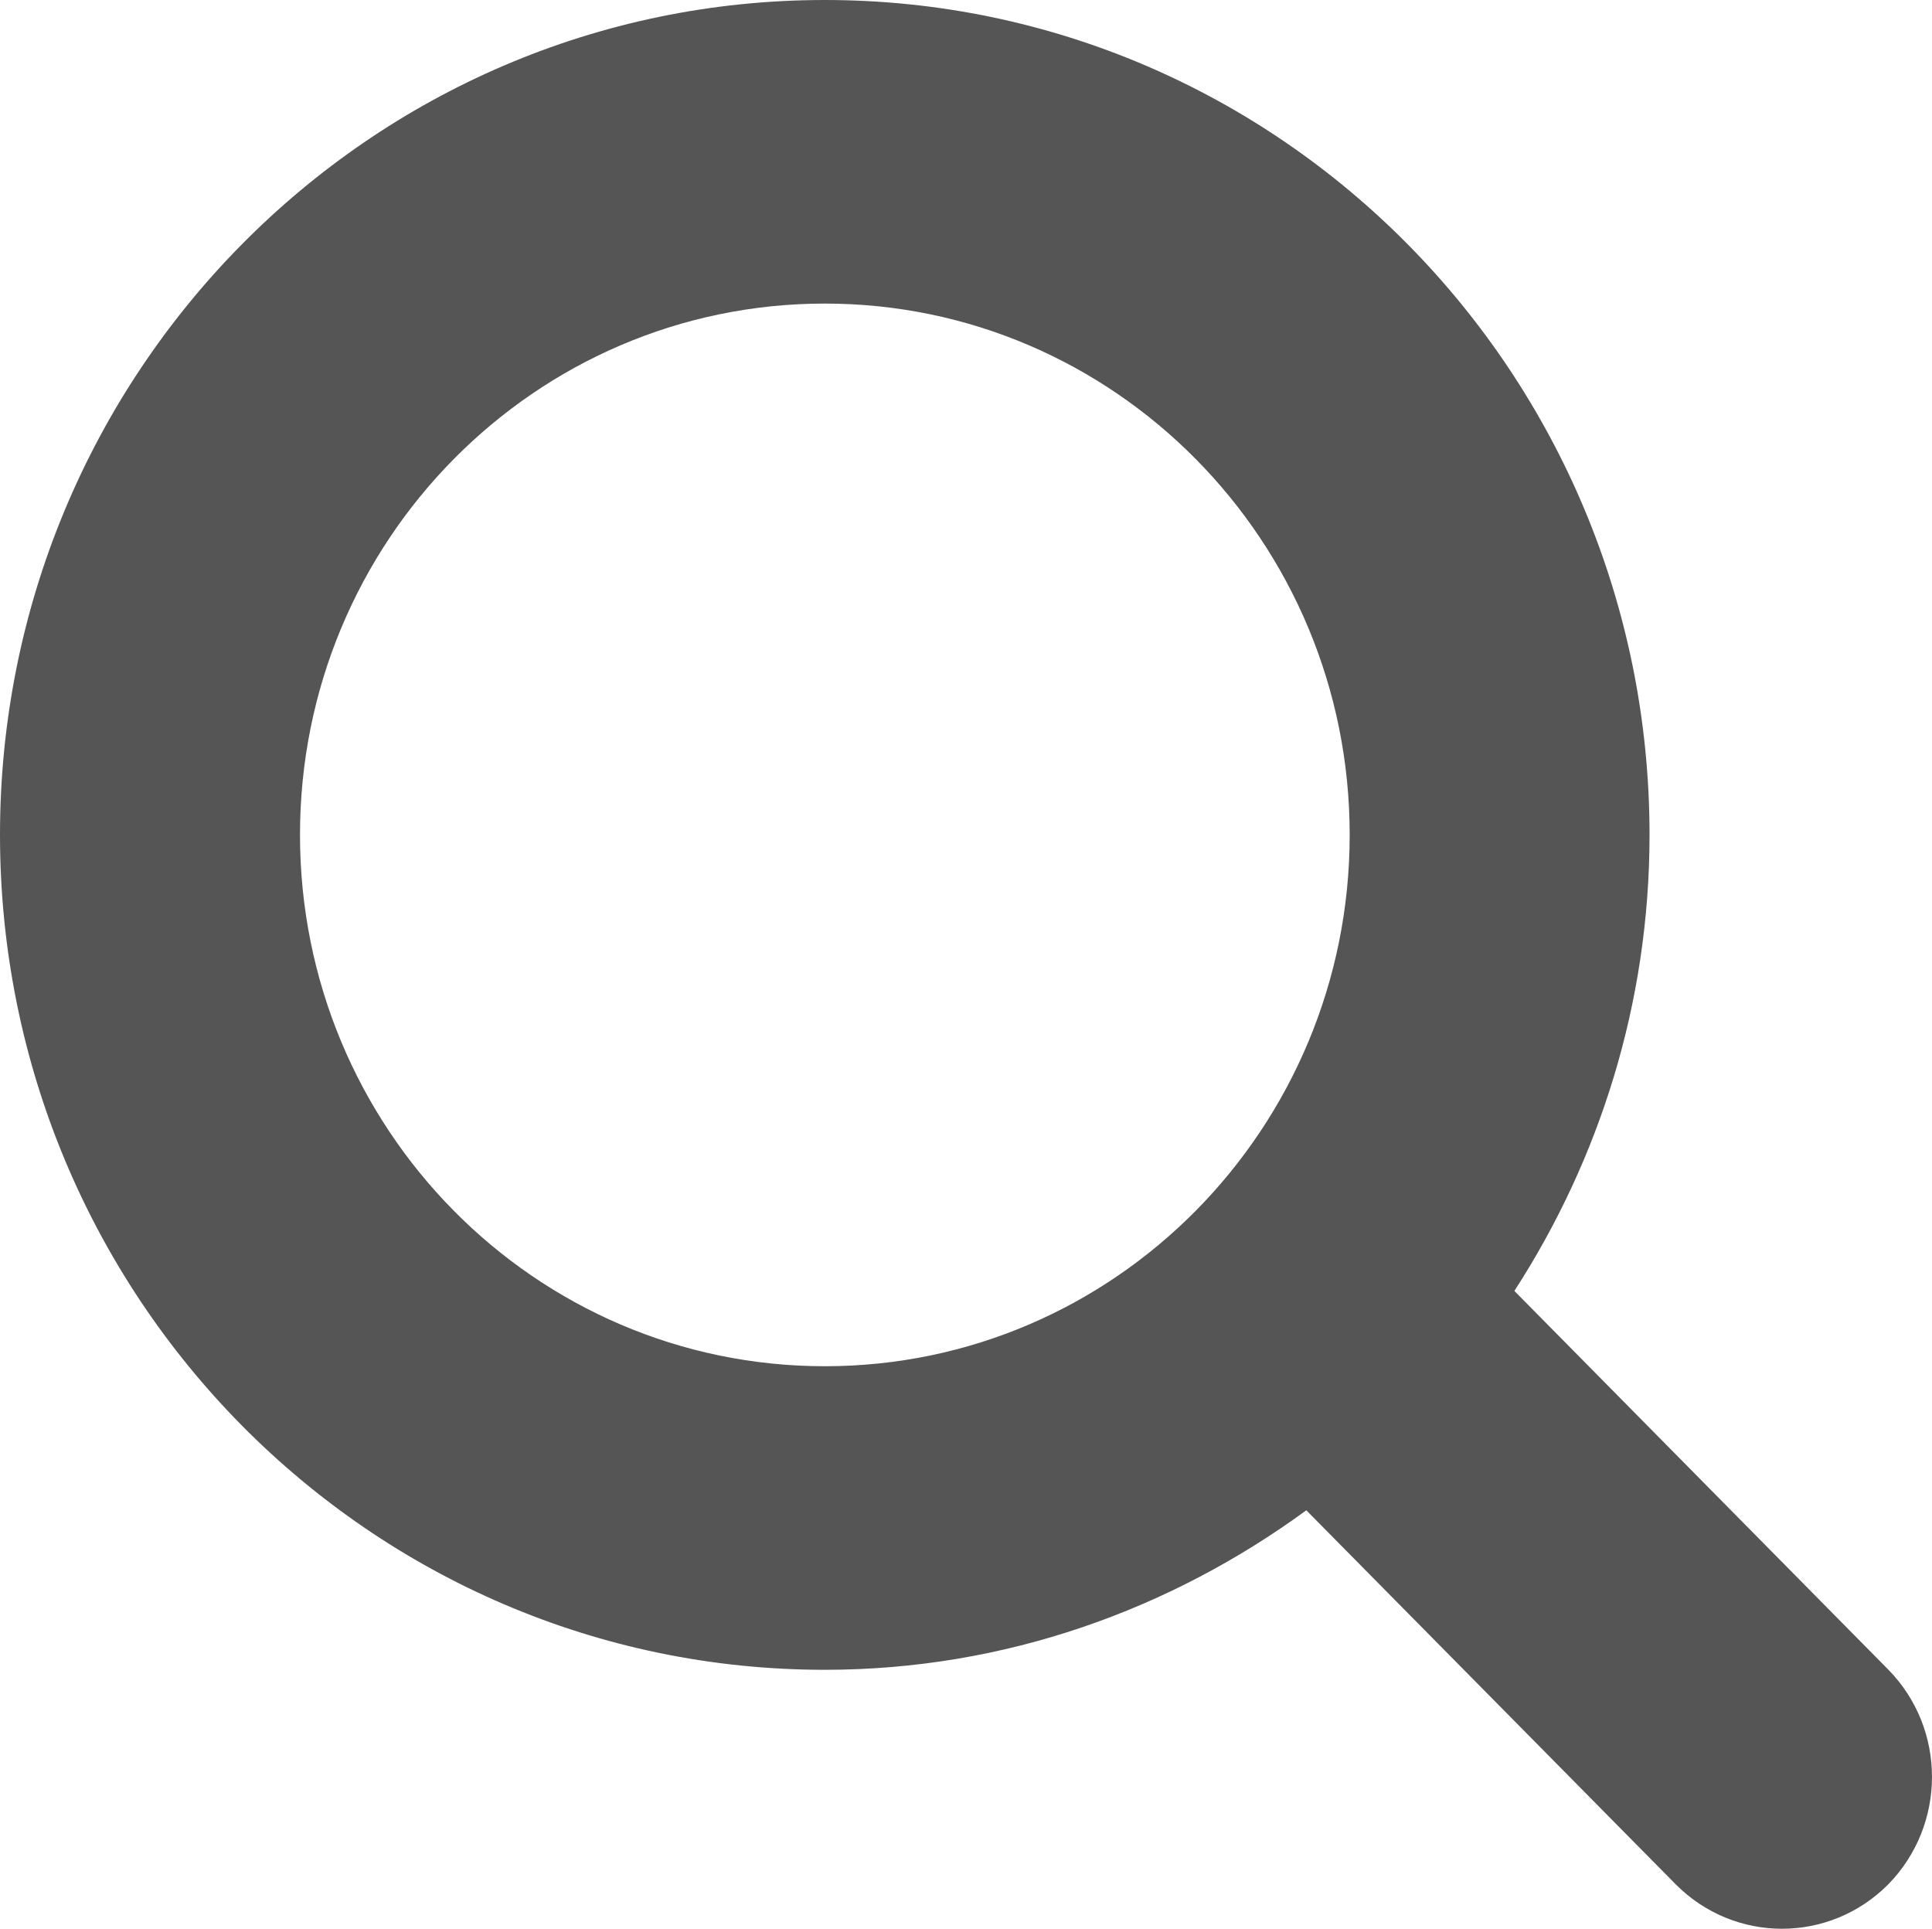
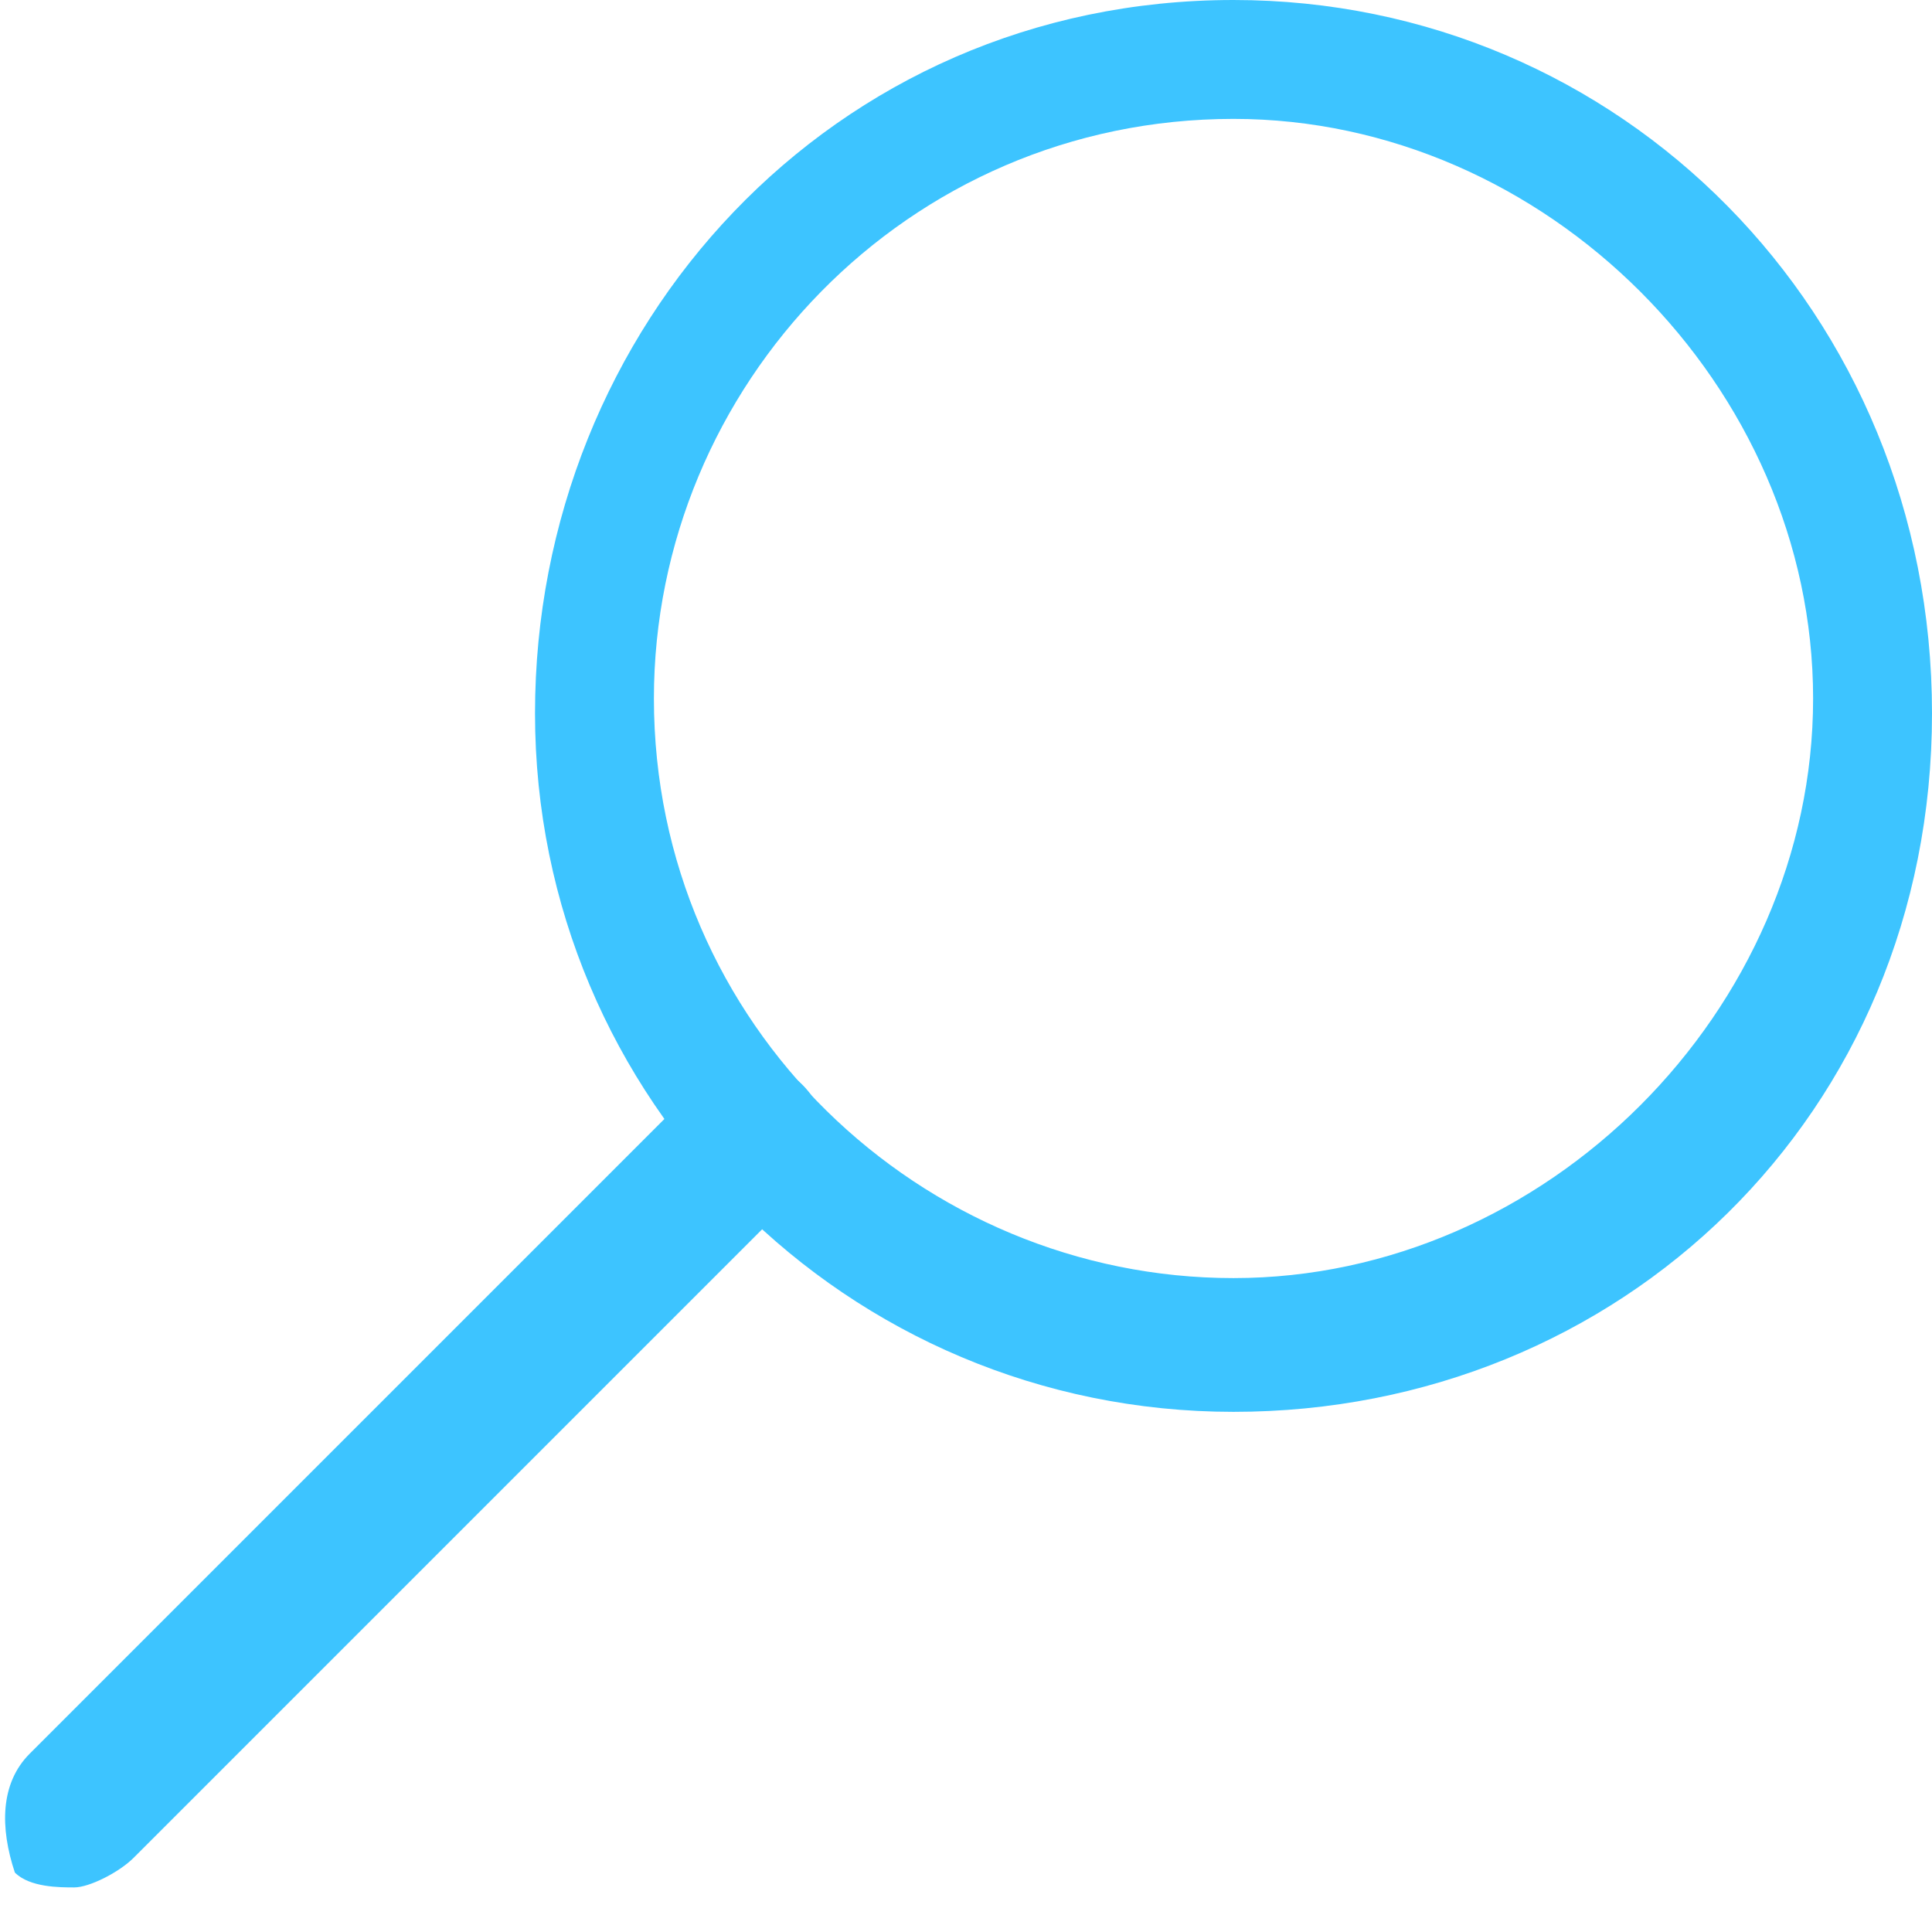
- <svg xmlns="http://www.w3.org/2000/svg" version="1.1" id="图层_1" x="0px" y="0px" width="13.009px" height="12.986px" viewBox="0 0 13.009 12.986" enable-background="new 0 0 13.009 12.986" xml:space="preserve">
-   <path fill-rule="evenodd" clip-rule="evenodd" fill="#555555" d="M12.714,12.688c-0.396,0.398-1.034,0.398-1.43,0l-2.488-2.519  c-0.914,0.668-2.028,1.074-3.242,1.074C2.487,11.243,0,8.726,0,5.621C0,2.518,2.487,0,5.554,0c3.067,0,5.553,2.518,5.553,5.621  c0,1.136-0.339,2.188-0.91,3.071l2.518,2.55C13.107,11.641,13.107,12.287,12.714,12.688L12.714,12.688z M5.554,2.044  c-1.953,0-3.534,1.602-3.534,3.577c0,1.977,1.582,3.578,3.534,3.578c1.951,0,3.534-1.602,3.534-3.578  C9.088,3.646,7.505,2.044,5.554,2.044L5.554,2.044z" />
+ <svg xmlns="http://www.w3.org/2000/svg" version="1.1" id="图层_1" x="0px" y="0px" viewBox="0 0 13 13" style="enable-background:new 0 0 13 13;" xml:space="preserve">
+   <style type="text/css">
+ 	.st0{fill:#3DC4FF;}
+ </style>
+   <path class="st0" d="M8.3,9.5c-2.6,0-4.7-2.1-4.7-4.7S5.6,0,8.3,0C10.9,0,13,2.1,13,4.8S10.9,9.5,8.3,9.5z M8.3,0.8  c-2.2,0-3.9,1.8-3.9,3.9c0,2.2,1.8,3.9,3.9,3.9s3.9-1.8,3.9-3.9C12.2,2.6,10.4,0.8,8.3,0.8z" />
+   <path class="st0" d="M0.5,12.7c-0.1,0-0.3,0-0.4-0.1C0,12.3,0,12,0.2,11.8l4.5-4.5c0.2-0.2,0.5-0.2,0.7,0s0.2,0.5,0,0.7l-4.5,4.5  C0.8,12.6,0.6,12.7,0.5,12.7z" />
</svg>
